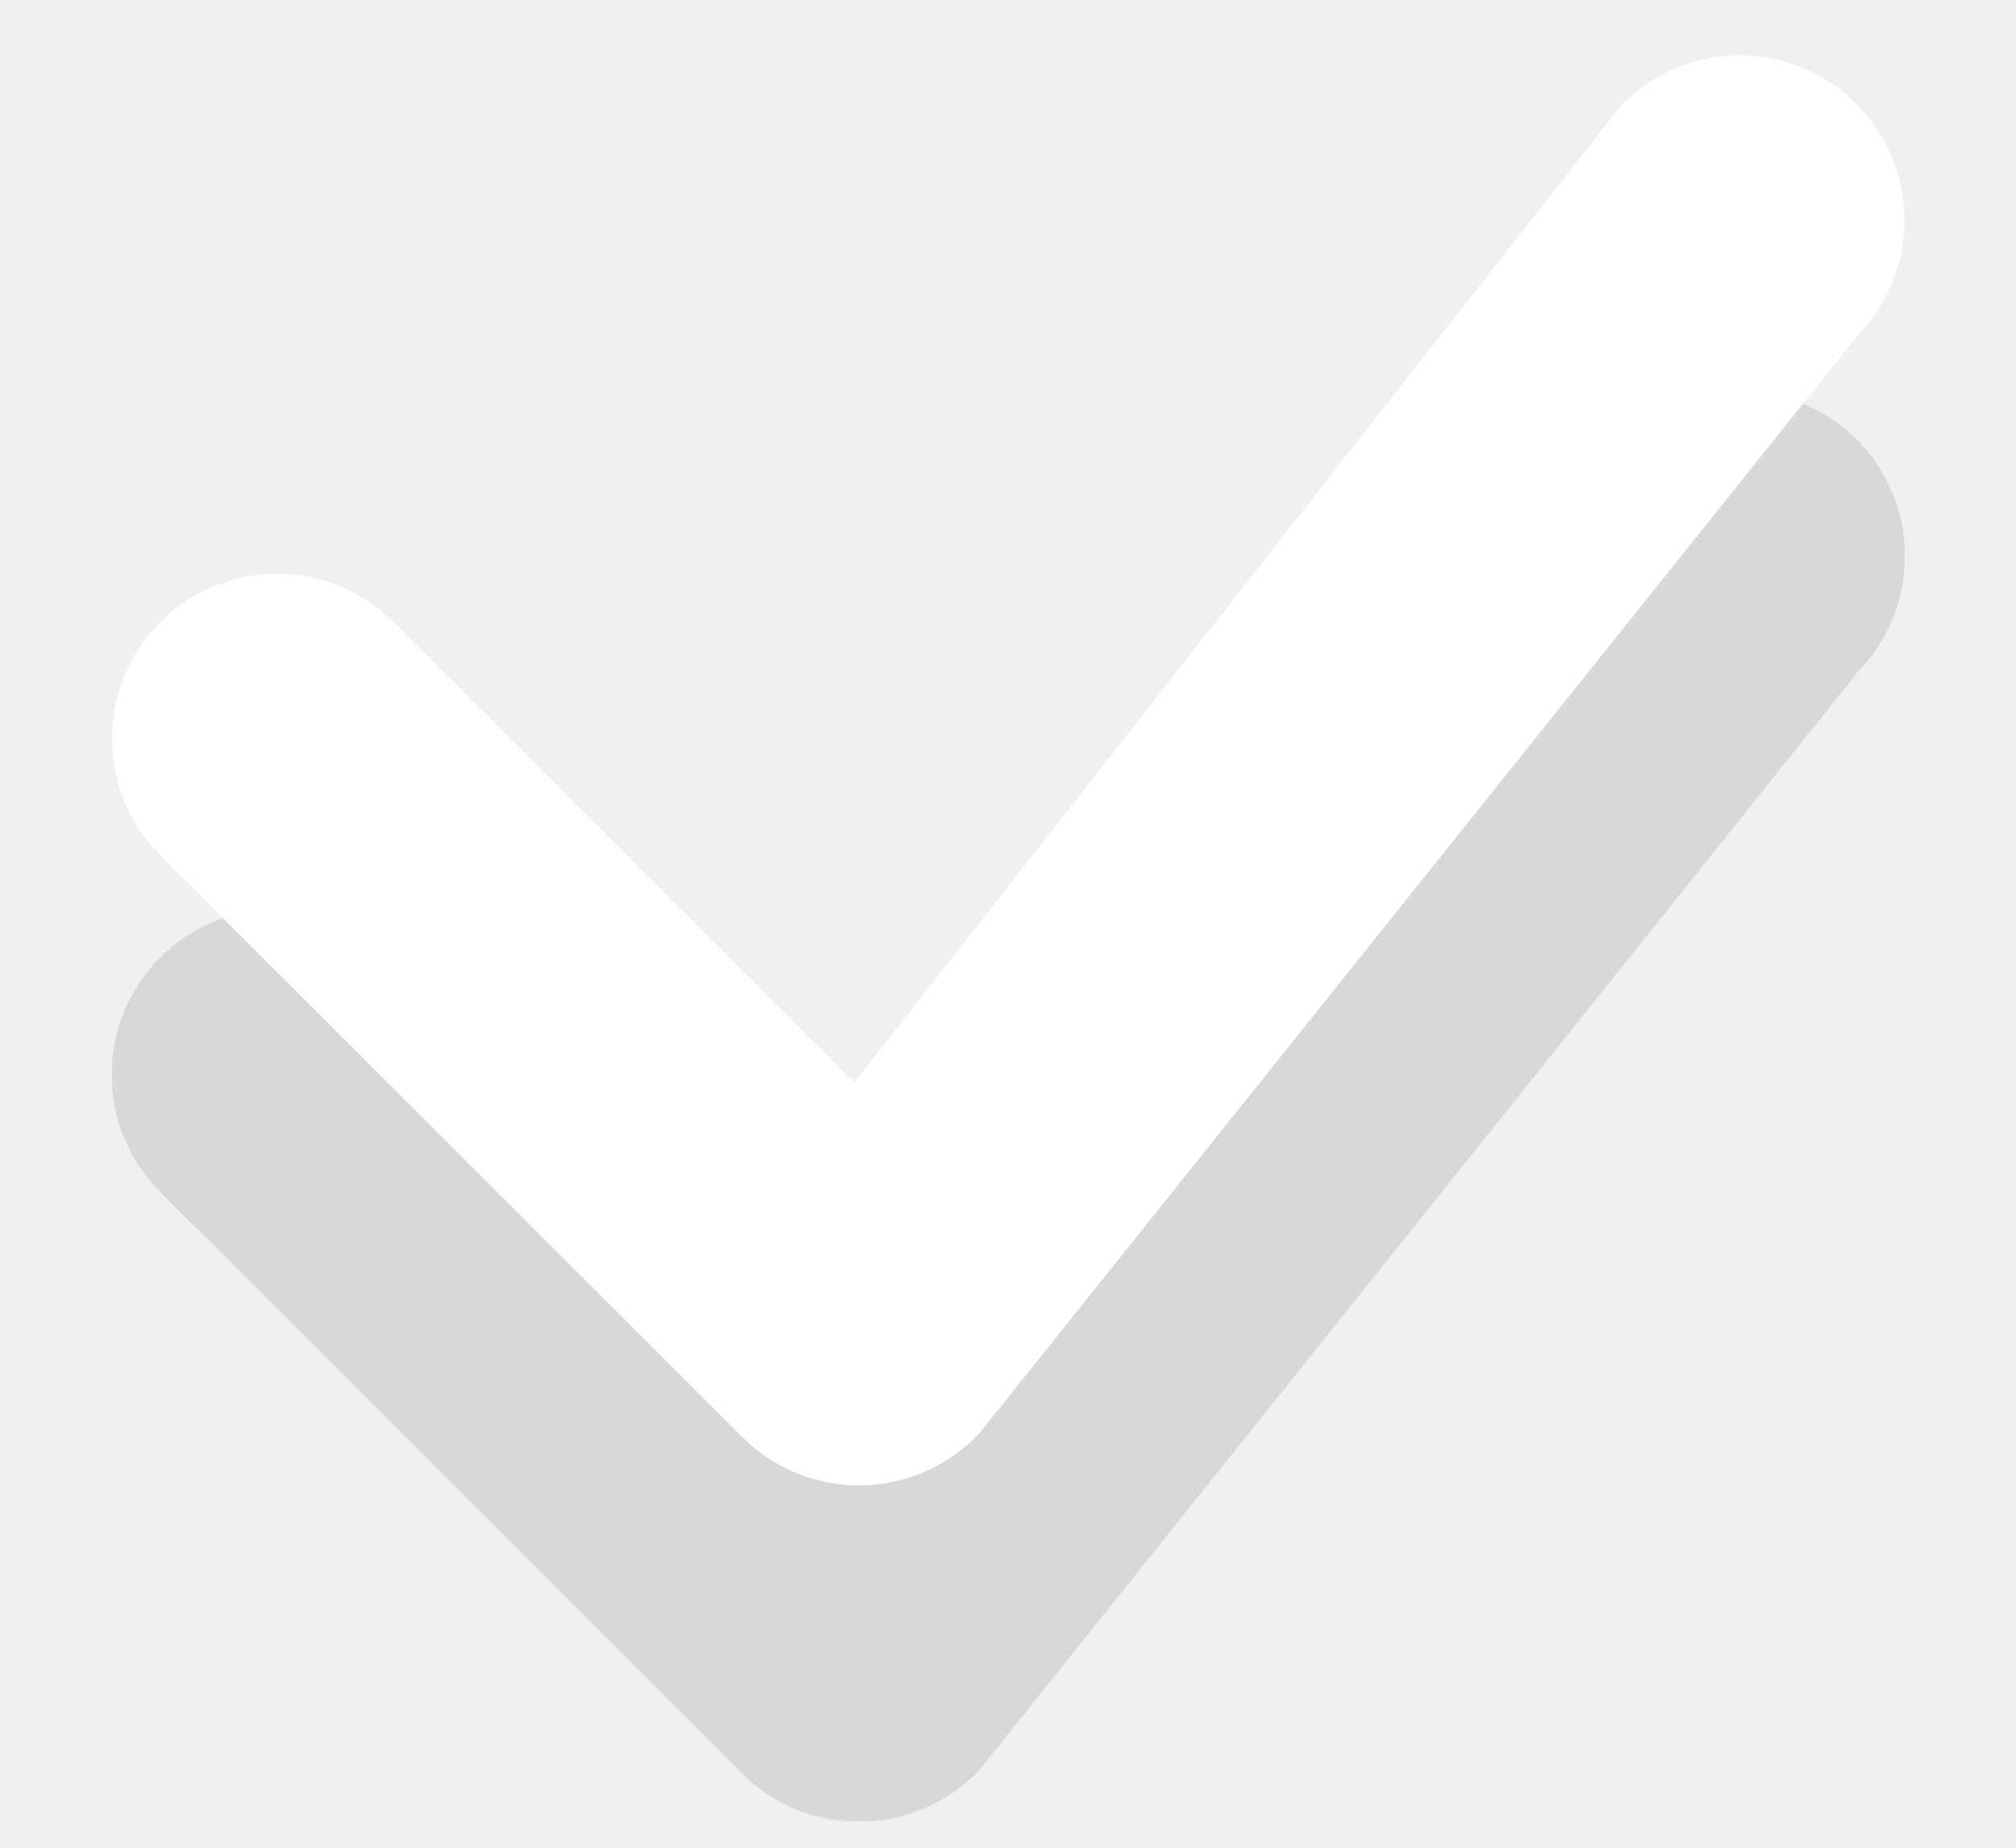
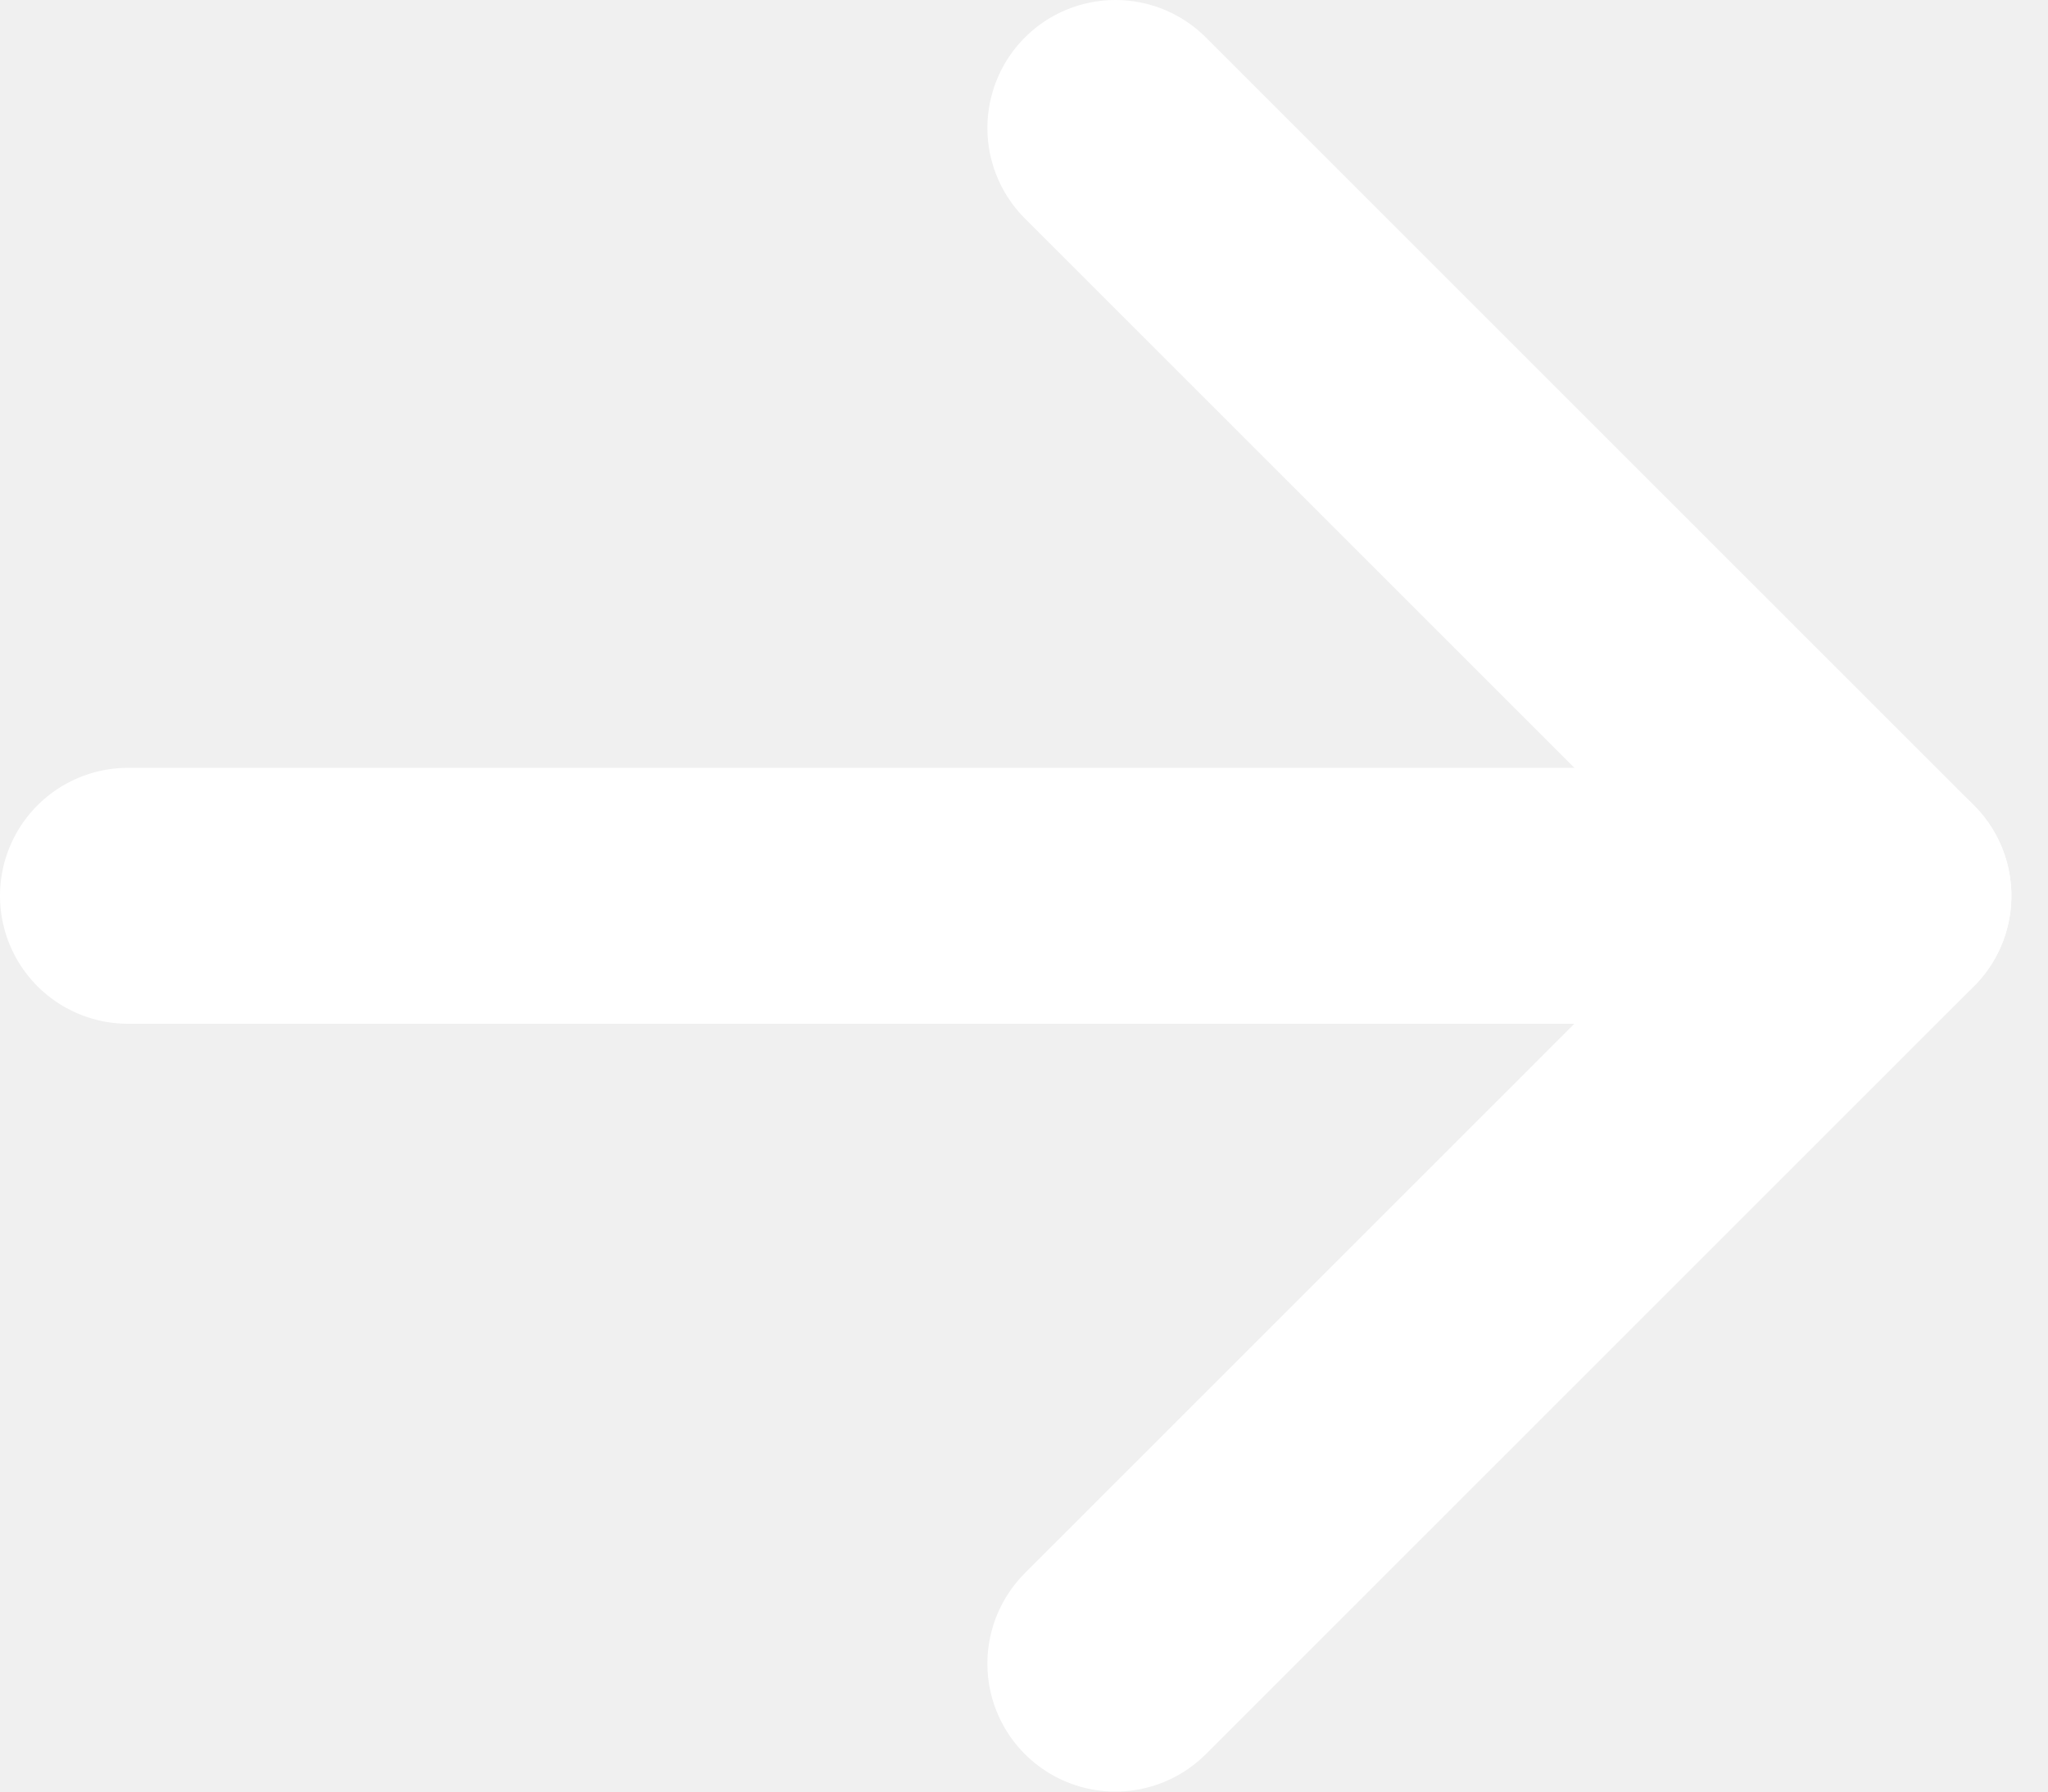
- <svg xmlns="http://www.w3.org/2000/svg" width="12" height="11" viewBox="0 0 12 11" fill="none">
-   <g filter="url(#filter0_d_60_204)">
-     <path d="M9.657 0.621C9.839 0.436 10.088 0.332 10.347 0.33C10.607 0.328 10.856 0.429 11.042 0.61C11.227 0.792 11.333 1.04 11.336 1.299C11.339 1.559 11.24 1.809 11.059 1.995L5.833 8.529C5.743 8.626 5.635 8.704 5.514 8.757C5.394 8.811 5.264 8.84 5.132 8.843C5 8.845 4.869 8.821 4.746 8.772C4.624 8.723 4.513 8.649 4.419 8.556L0.954 5.092C0.77 4.908 0.666 4.658 0.667 4.397C0.667 4.137 0.77 3.887 0.954 3.703C1.139 3.519 1.388 3.415 1.649 3.416C1.909 3.416 2.159 3.519 2.343 3.703L5.084 6.445L9.631 0.651C9.639 0.641 9.648 0.631 9.657 0.621L9.657 0.621Z" fill="white" />
-   </g>
-   <defs>
-     <filter id="filter0_d_60_204" x="0.667" y="0.33" width="10.67" height="10.513" filterUnits="userSpaceOnUse" color-interpolation-filters="sRGB">
-       <feFlood flood-opacity="0" result="BackgroundImageFix" />
-       <feColorMatrix in="SourceAlpha" type="matrix" values="0 0 0 0 0 0 0 0 0 0 0 0 0 0 0 0 0 0 127 0" result="hardAlpha" />
-       <feOffset dy="2" />
-       <feColorMatrix type="matrix" values="0 0 0 0 0 0 0 0 0 0 0 0 0 0 0 0 0 0 0.1 0" />
-       <feBlend mode="normal" in2="BackgroundImageFix" result="effect1_dropShadow_60_204" />
-       <feBlend mode="normal" in="SourceGraphic" in2="effect1_dropShadow_60_204" result="shape" />
-     </filter>
-   </defs>
+ <svg xmlns="http://www.w3.org/2000/svg" width="16" height="14" viewBox="0 0 16 14" fill="none">
+   <path d="M1 7H14.714" stroke="white" stroke-width="2" stroke-linecap="round" stroke-linejoin="round" />
+   <path d="M8.714 1L14.714 7L8.714 13" stroke="white" stroke-width="2" stroke-linecap="round" stroke-linejoin="round" />
</svg>
